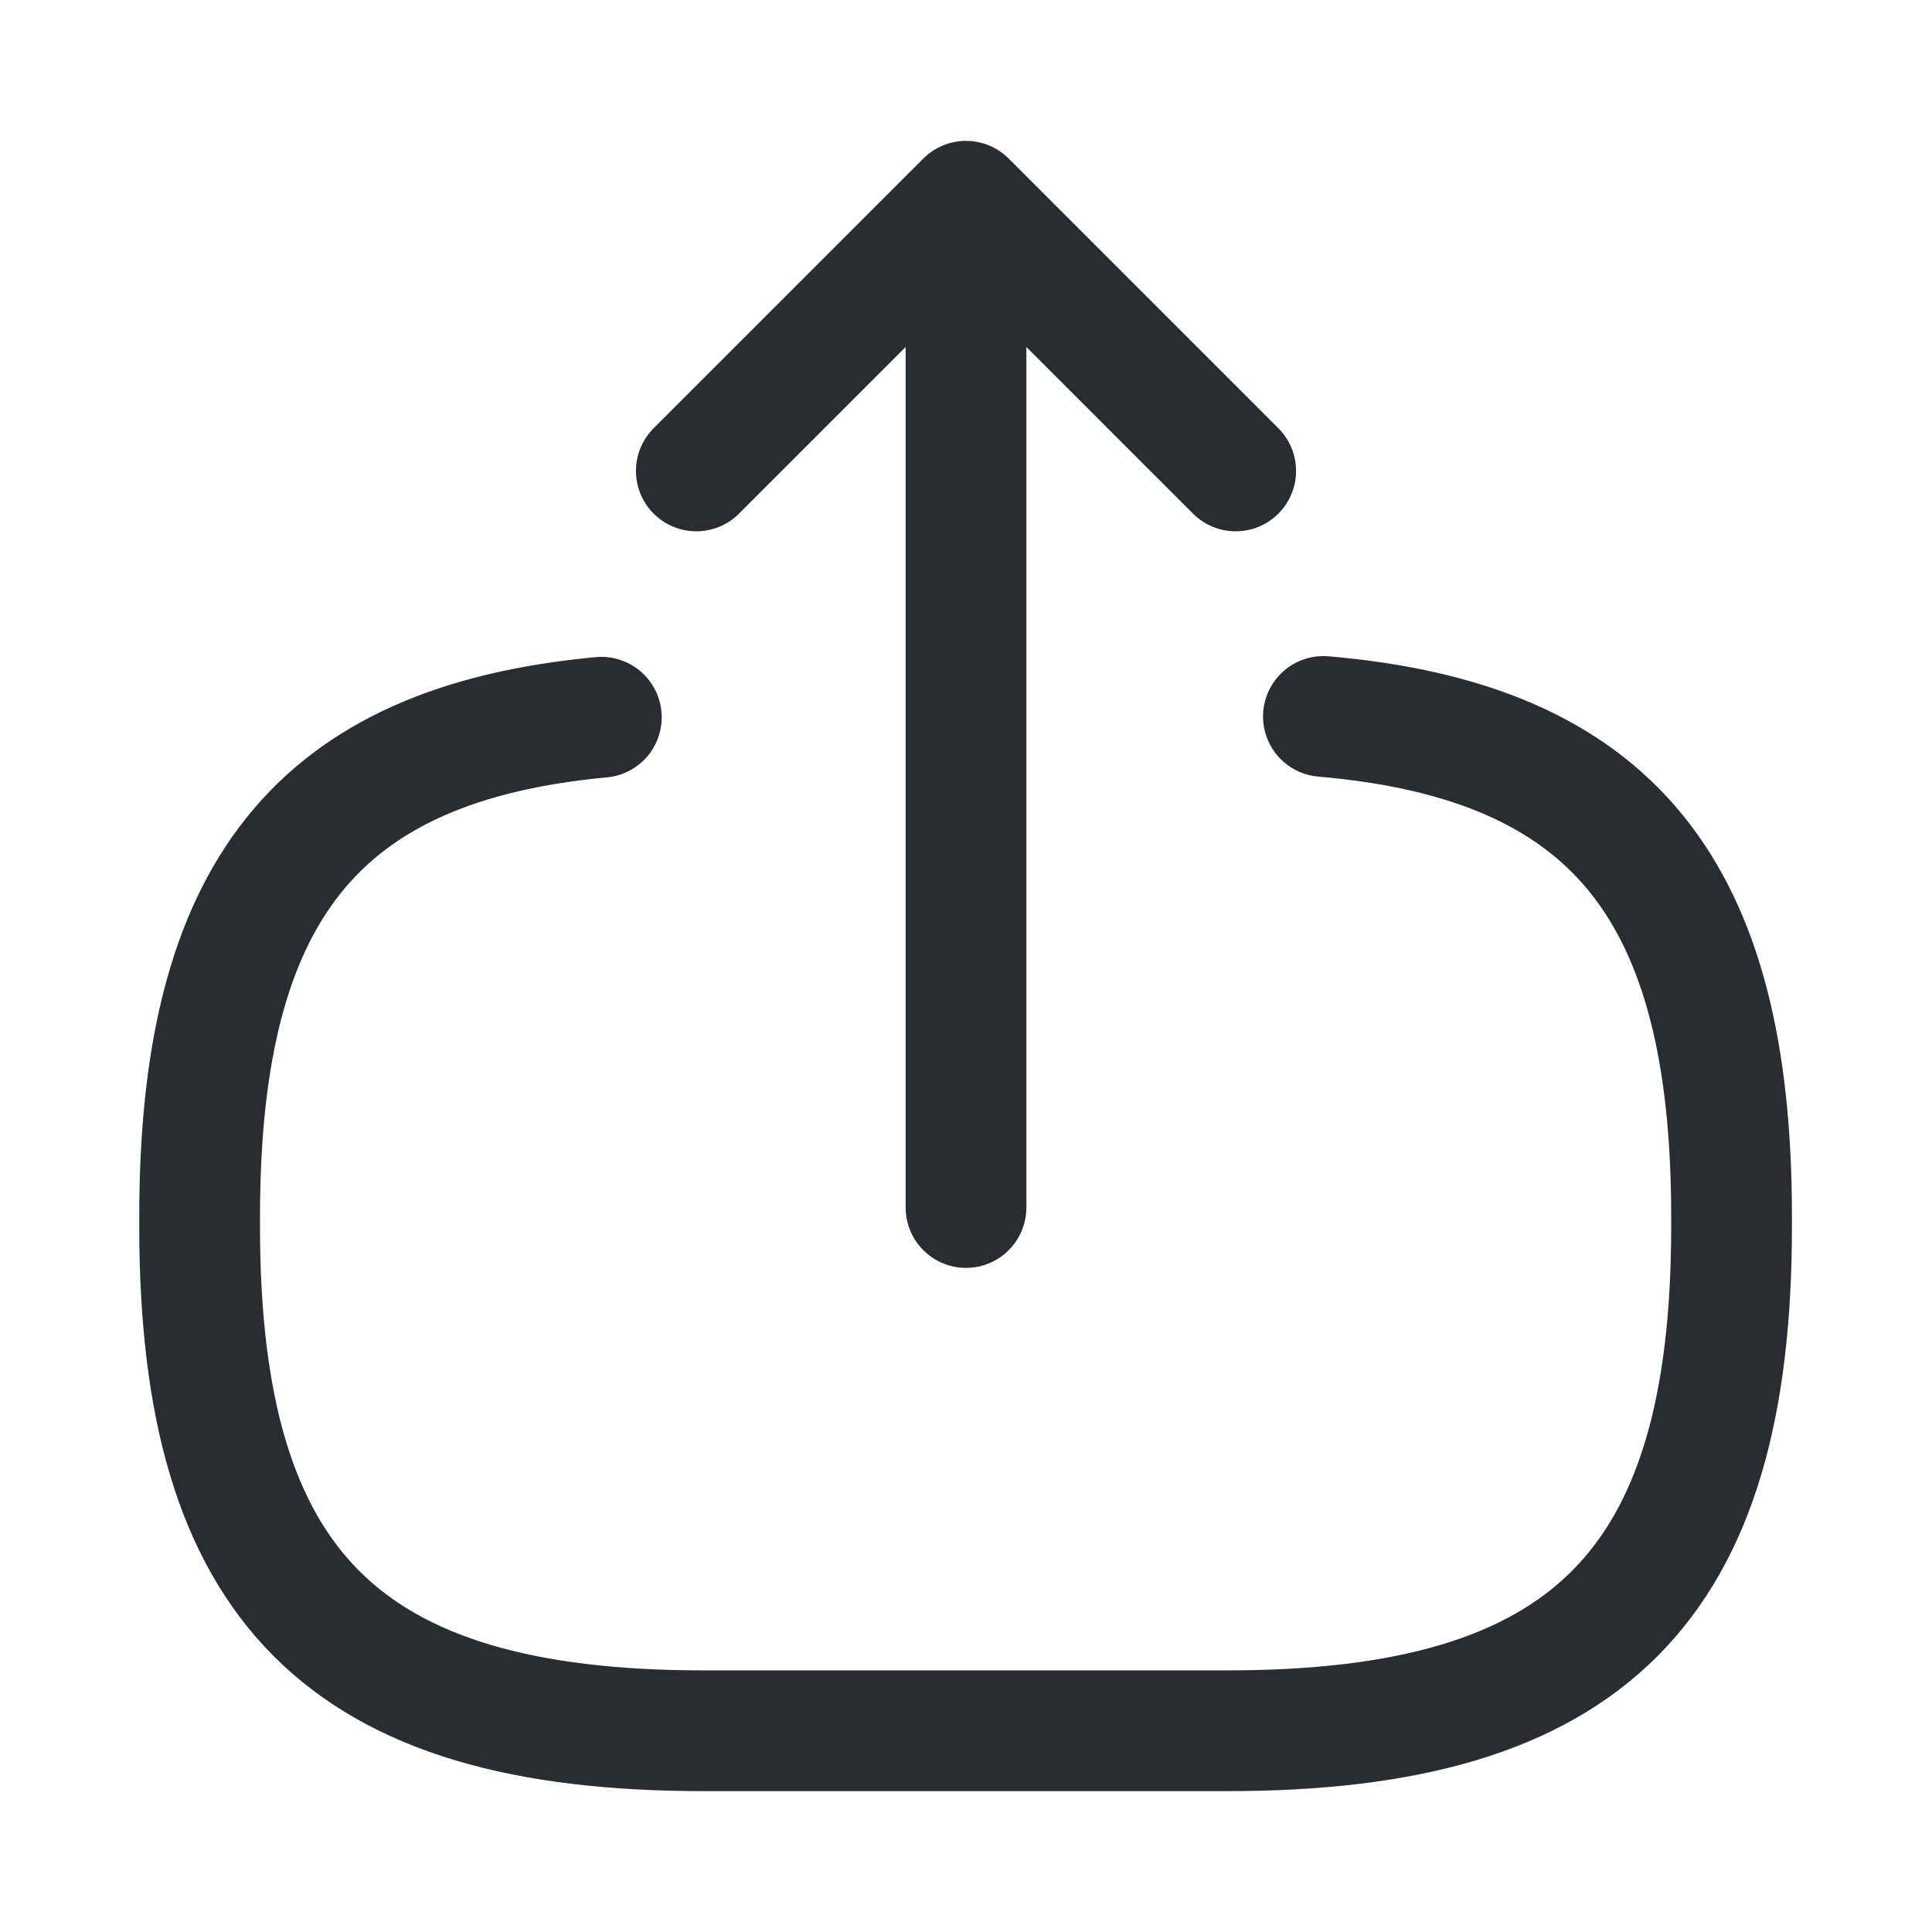
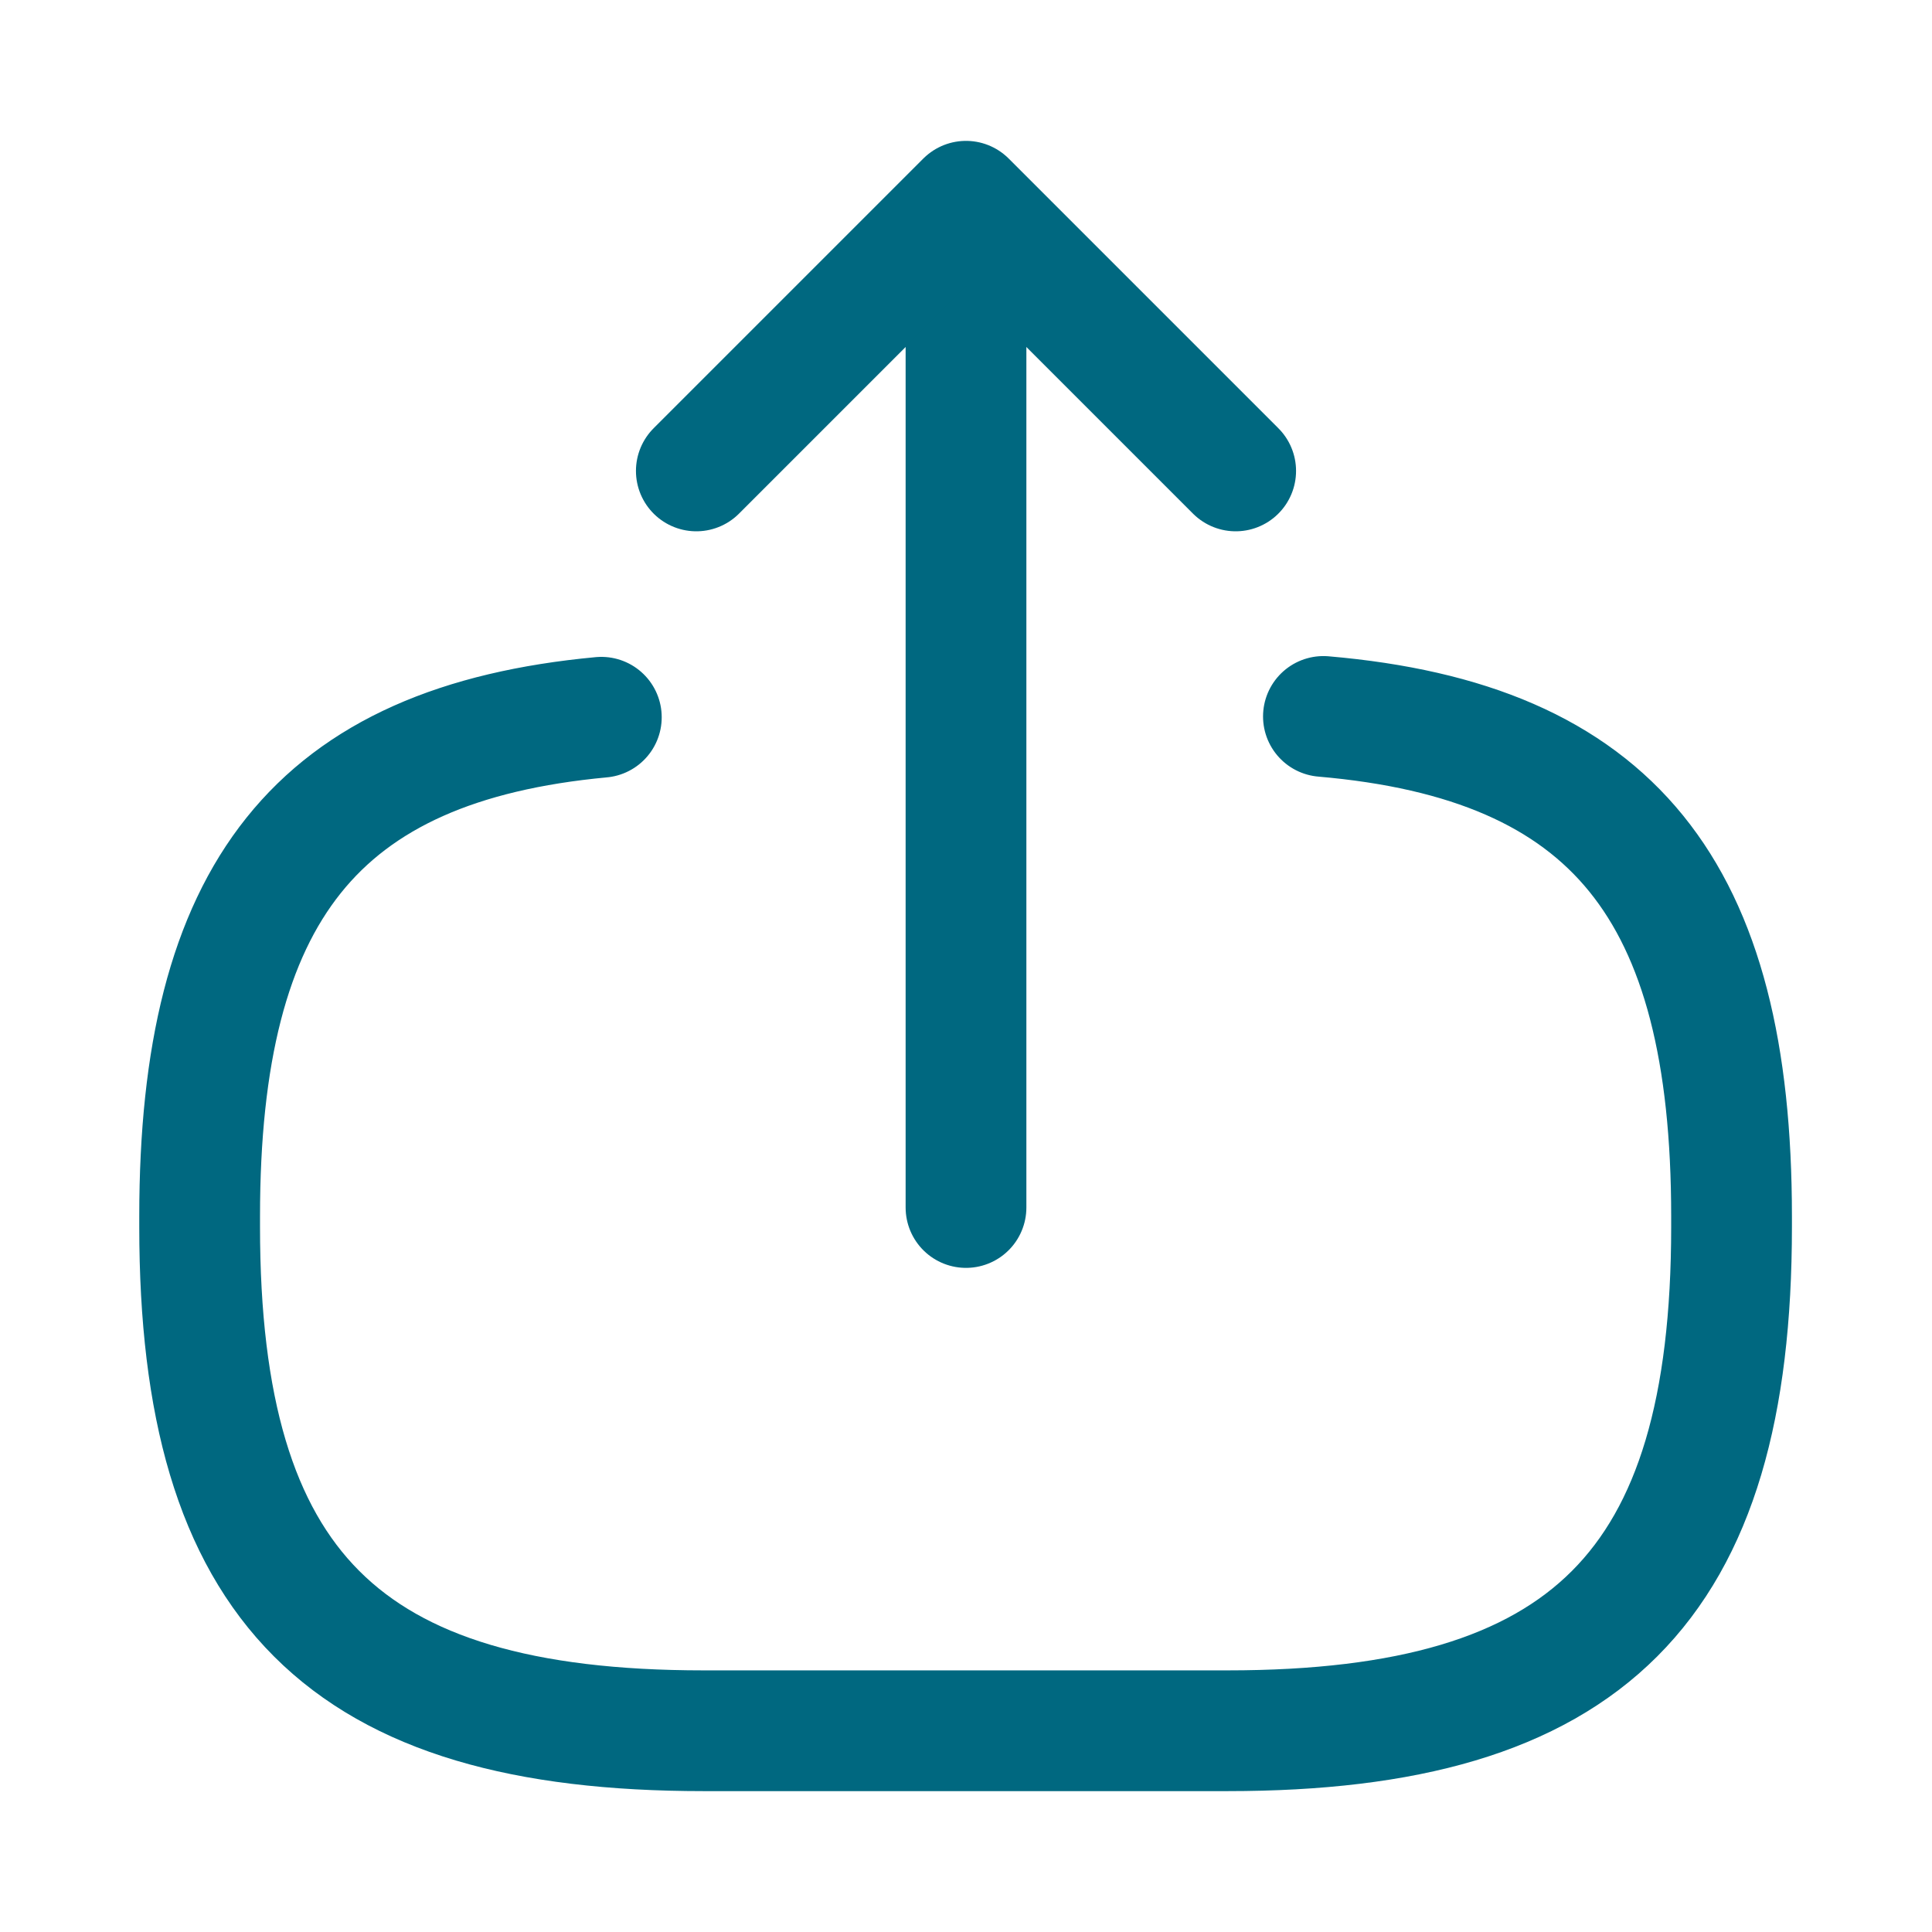
<svg xmlns="http://www.w3.org/2000/svg" width="24" height="24" viewBox="0 0 24 24" fill="none">
-   <path d="M16.44 8.9C20.04 9.21 21.51 11.06 21.51 15.11V15.24C21.51 19.71 19.72 21.5 15.25 21.5H8.74C4.27 21.5 2.48 19.71 2.48 15.24V15.11C2.48 11.09 3.93 9.24 7.47 8.91" stroke="#292D32" stroke-width="1.5" stroke-linecap="round" stroke-linejoin="round" />
-   <path d="M12 15V3.62" stroke="#292D32" stroke-width="1.5" stroke-linecap="round" stroke-linejoin="round" />
-   <path d="M15.35 5.85L12 2.5L8.65 5.85" stroke="#292D32" stroke-width="1.5" stroke-linecap="round" stroke-linejoin="round" />
+   <path d="M16.44 8.9C20.04 9.21 21.51 11.06 21.51 15.11V15.24C21.51 19.71 19.72 21.5 15.25 21.5H8.74C4.27 21.5 2.48 19.71 2.48 15.24V15.11C2.48 11.09 3.93 9.24 7.47 8.91" stroke="#006880" stroke-width="1.5" stroke-linecap="round" stroke-linejoin="round" />
+   <path d="M12 15V3.62" stroke="#006880" stroke-width="1.5" stroke-linecap="round" stroke-linejoin="round" />
+   <path d="M15.35 5.85L12 2.5L8.65 5.85" stroke="#006880" stroke-width="1.5" stroke-linecap="round" stroke-linejoin="round" />
</svg>
